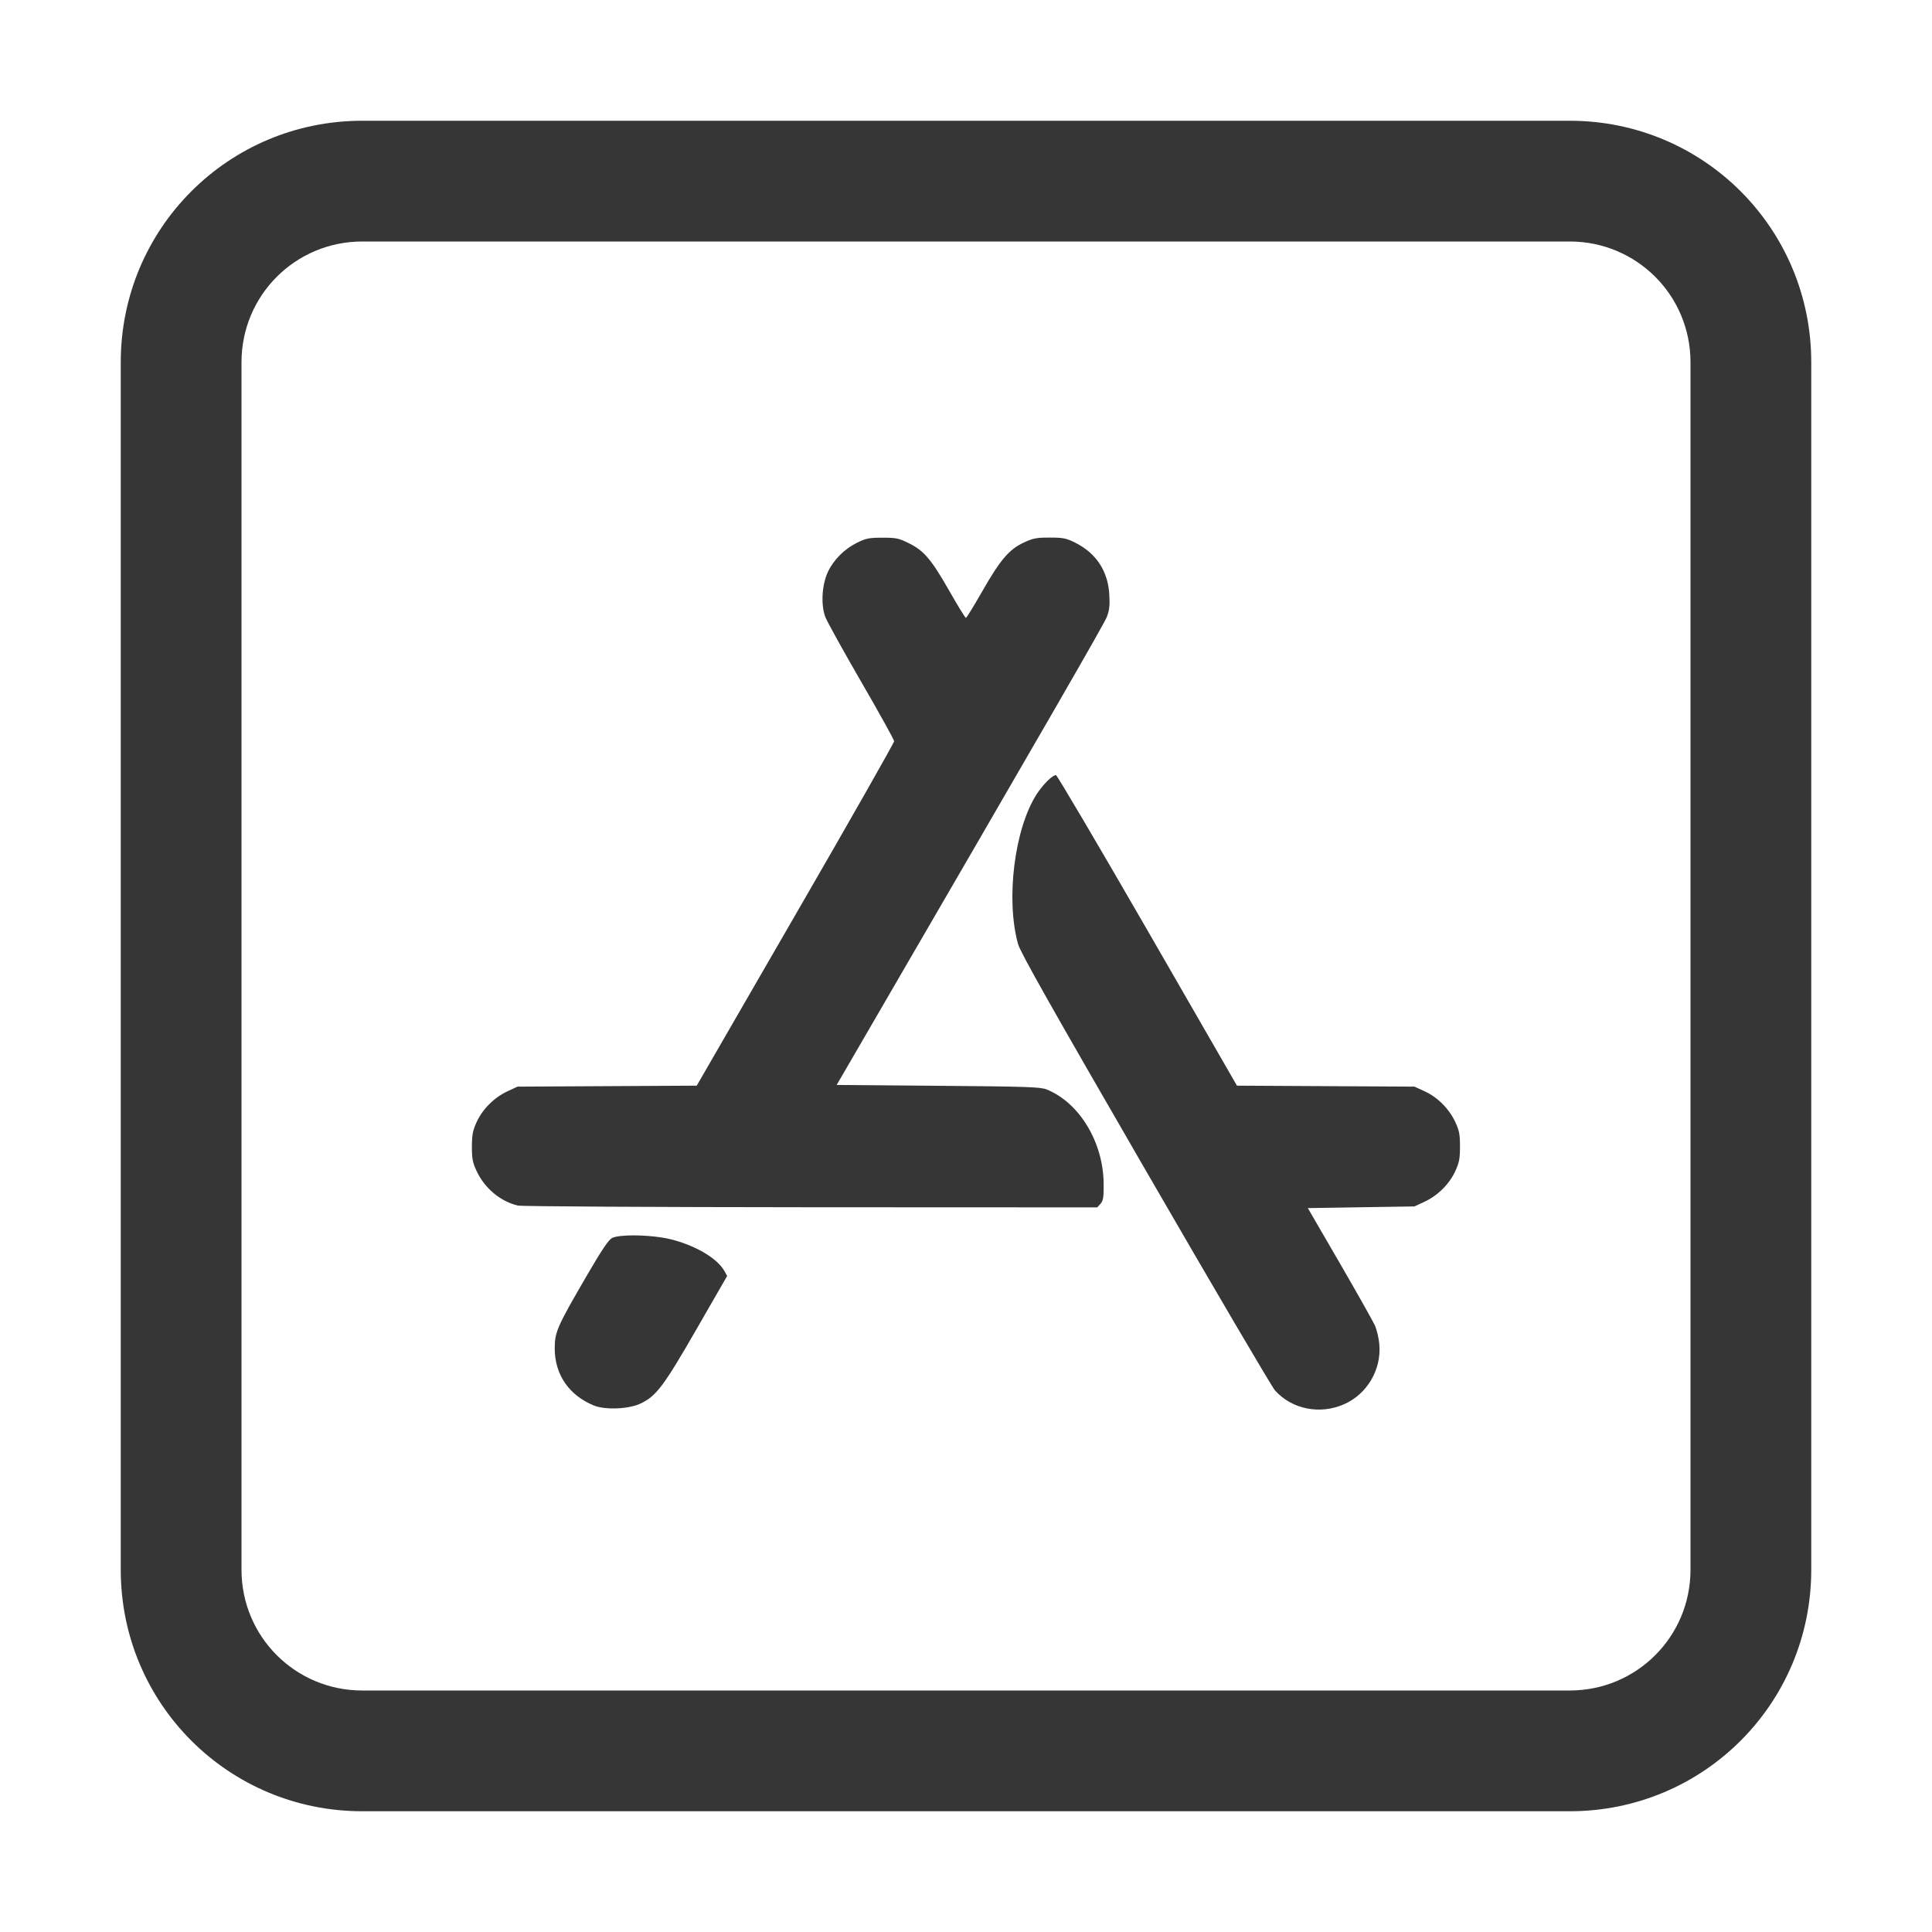
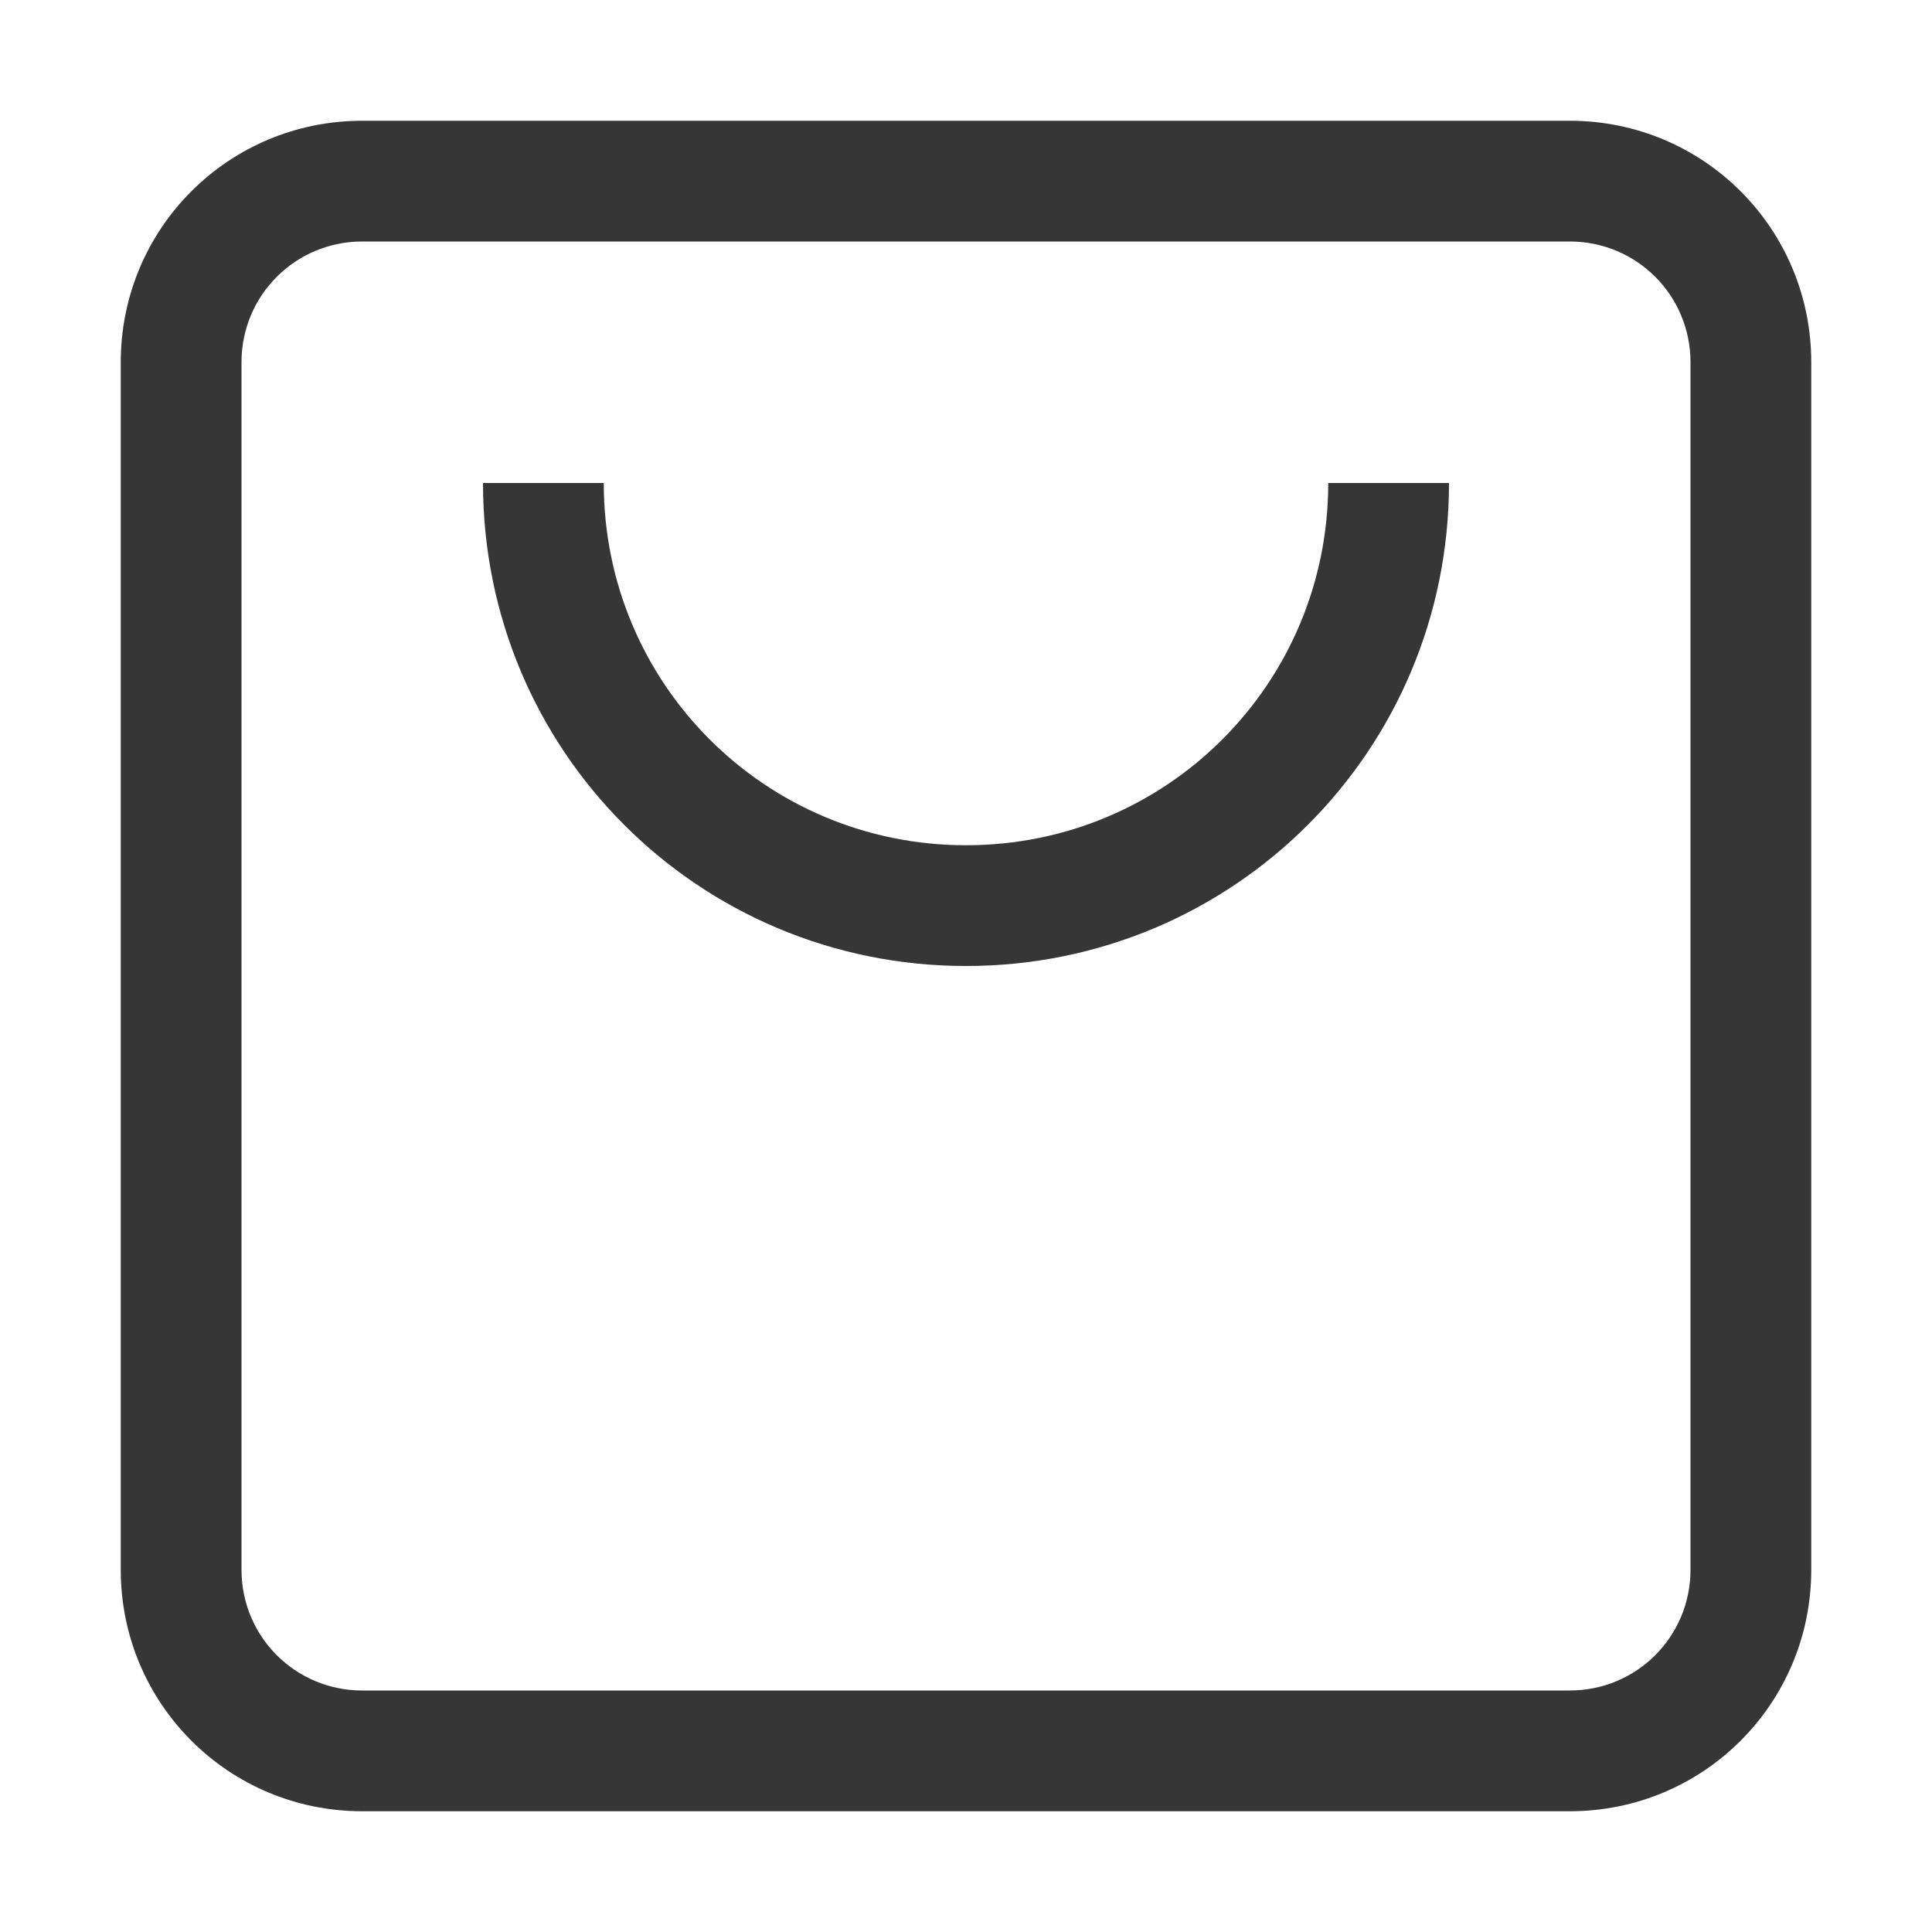
<svg xmlns="http://www.w3.org/2000/svg" width="16" height="16" version="1.1">
-   <path d="m7.308 4.453c-0.111 0-0.136 0.005-0.209 0.041-0.106 0.052-0.196 0.142-0.243 0.243-0.05 0.108-0.059 0.272-0.021 0.373 0.015 0.038 0.149 0.281 0.298 0.538 0.149 0.257 0.271 0.478 0.272 0.49 4.46e-4 0.012-0.367 0.659-0.817 1.437l-0.818 1.416-1.484 0.008-0.084 0.039c-0.109 0.051-0.205 0.146-0.254 0.253-0.033 0.072-0.039 0.104-0.04 0.204 0 0.101 0.006 0.132 0.039 0.203 0.066 0.142 0.197 0.252 0.342 0.286 0.029 7e-3 1.104 0.013 2.425 0.014l2.373 0.001 0.027-0.03c0.022-0.025 0.027-0.051 0.026-0.164-0.002-0.345-0.201-0.674-0.473-0.783-0.051-0.02-0.159-0.024-0.898-0.03l-0.84-0.007 0.24-0.413c1.492-2.568 1.974-3.403 1.997-3.462 0.021-0.055 0.026-0.095 0.021-0.182-0.01-0.198-0.109-0.348-0.285-0.435-0.073-0.036-0.098-0.041-0.209-0.041-0.109 0-0.137 0.005-0.214 0.041-0.121 0.056-0.195 0.142-0.345 0.405-0.069 0.12-0.129 0.219-0.135 0.219-0.005 0-0.066-0.098-0.134-0.218-0.151-0.265-0.213-0.339-0.338-0.4-0.084-0.042-0.105-0.046-0.219-0.046zm1.438 1.966c-0.03-9.084e-4 -0.106 0.075-0.16 0.157-0.185 0.286-0.258 0.873-0.155 1.242 0.02 0.07 0.262 0.5 1.053 1.867 0.565 0.977 1.049 1.801 1.075 1.83 0.141 0.157 0.375 0.203 0.575 0.113 0.189-0.085 0.307-0.286 0.289-0.494-0.004-0.051-0.021-0.121-0.036-0.156-0.016-0.035-0.147-0.268-0.292-0.518l-0.264-0.455 0.883-0.014 0.084-0.039c0.109-0.051 0.205-0.146 0.254-0.253 0.033-0.072 0.039-0.104 0.039-0.204 0-0.101-0.006-0.132-0.039-0.203-0.051-0.109-0.146-0.205-0.253-0.254l-0.085-0.039-1.47-0.008-0.741-1.286c-0.408-0.707-0.749-1.286-0.758-1.286zm-3.501 3.812c-0.079 1.68e-4 -0.147 0.007-0.175 0.021-0.03 0.015-0.084 0.095-0.208 0.308-0.249 0.428-0.268 0.471-0.268 0.608 5.118e-4 0.217 0.119 0.388 0.325 0.472 0.094 0.038 0.29 0.03 0.387-0.017 0.129-0.062 0.19-0.142 0.462-0.615l0.254-0.441-0.022-0.04c-0.06-0.107-0.239-0.212-0.446-0.264-0.085-0.021-0.207-0.032-0.31-0.032z" fill="#363636" stroke-width=".818" />
-   <path d="m3 1c-1.108 0-2 0.892-2 2v10c0 1.108 0.892 2 2 2h10c1.108 0 2-0.892 2-2v-10c0-1.108-0.892-2-2-2h-10zm0 1h10c0.554 0 1 0.446 1 1v10c0 0.554-0.446 1-1 1h-10c-0.554 0-1-0.446-1-1v-10c0-0.554 0.446-1 1-1z" fill="#363636" stroke-linecap="round" stroke-width="2" />
+   <path d="m3 1c-1.108 0-2 0.892-2 2v10c0 1.108 0.892 2 2 2h10c1.108 0 2-0.892 2-2v-10c0-1.108-0.892-2-2-2h-10zm0 1h10c0.554 0 1 0.446 1 1v10c0 0.554-0.446 1-1 1h-10c-0.554 0-1-0.446-1-1v-10c0-0.554 0.446-1 1-1zm1 2c0 2.216 1.784 4 4 4 2.216 0 4-1.784 4-4h-1c0 1.662-1.338 3-3 3s-3-1.338-3-3h-1z" fill="#363636" />
</svg>
